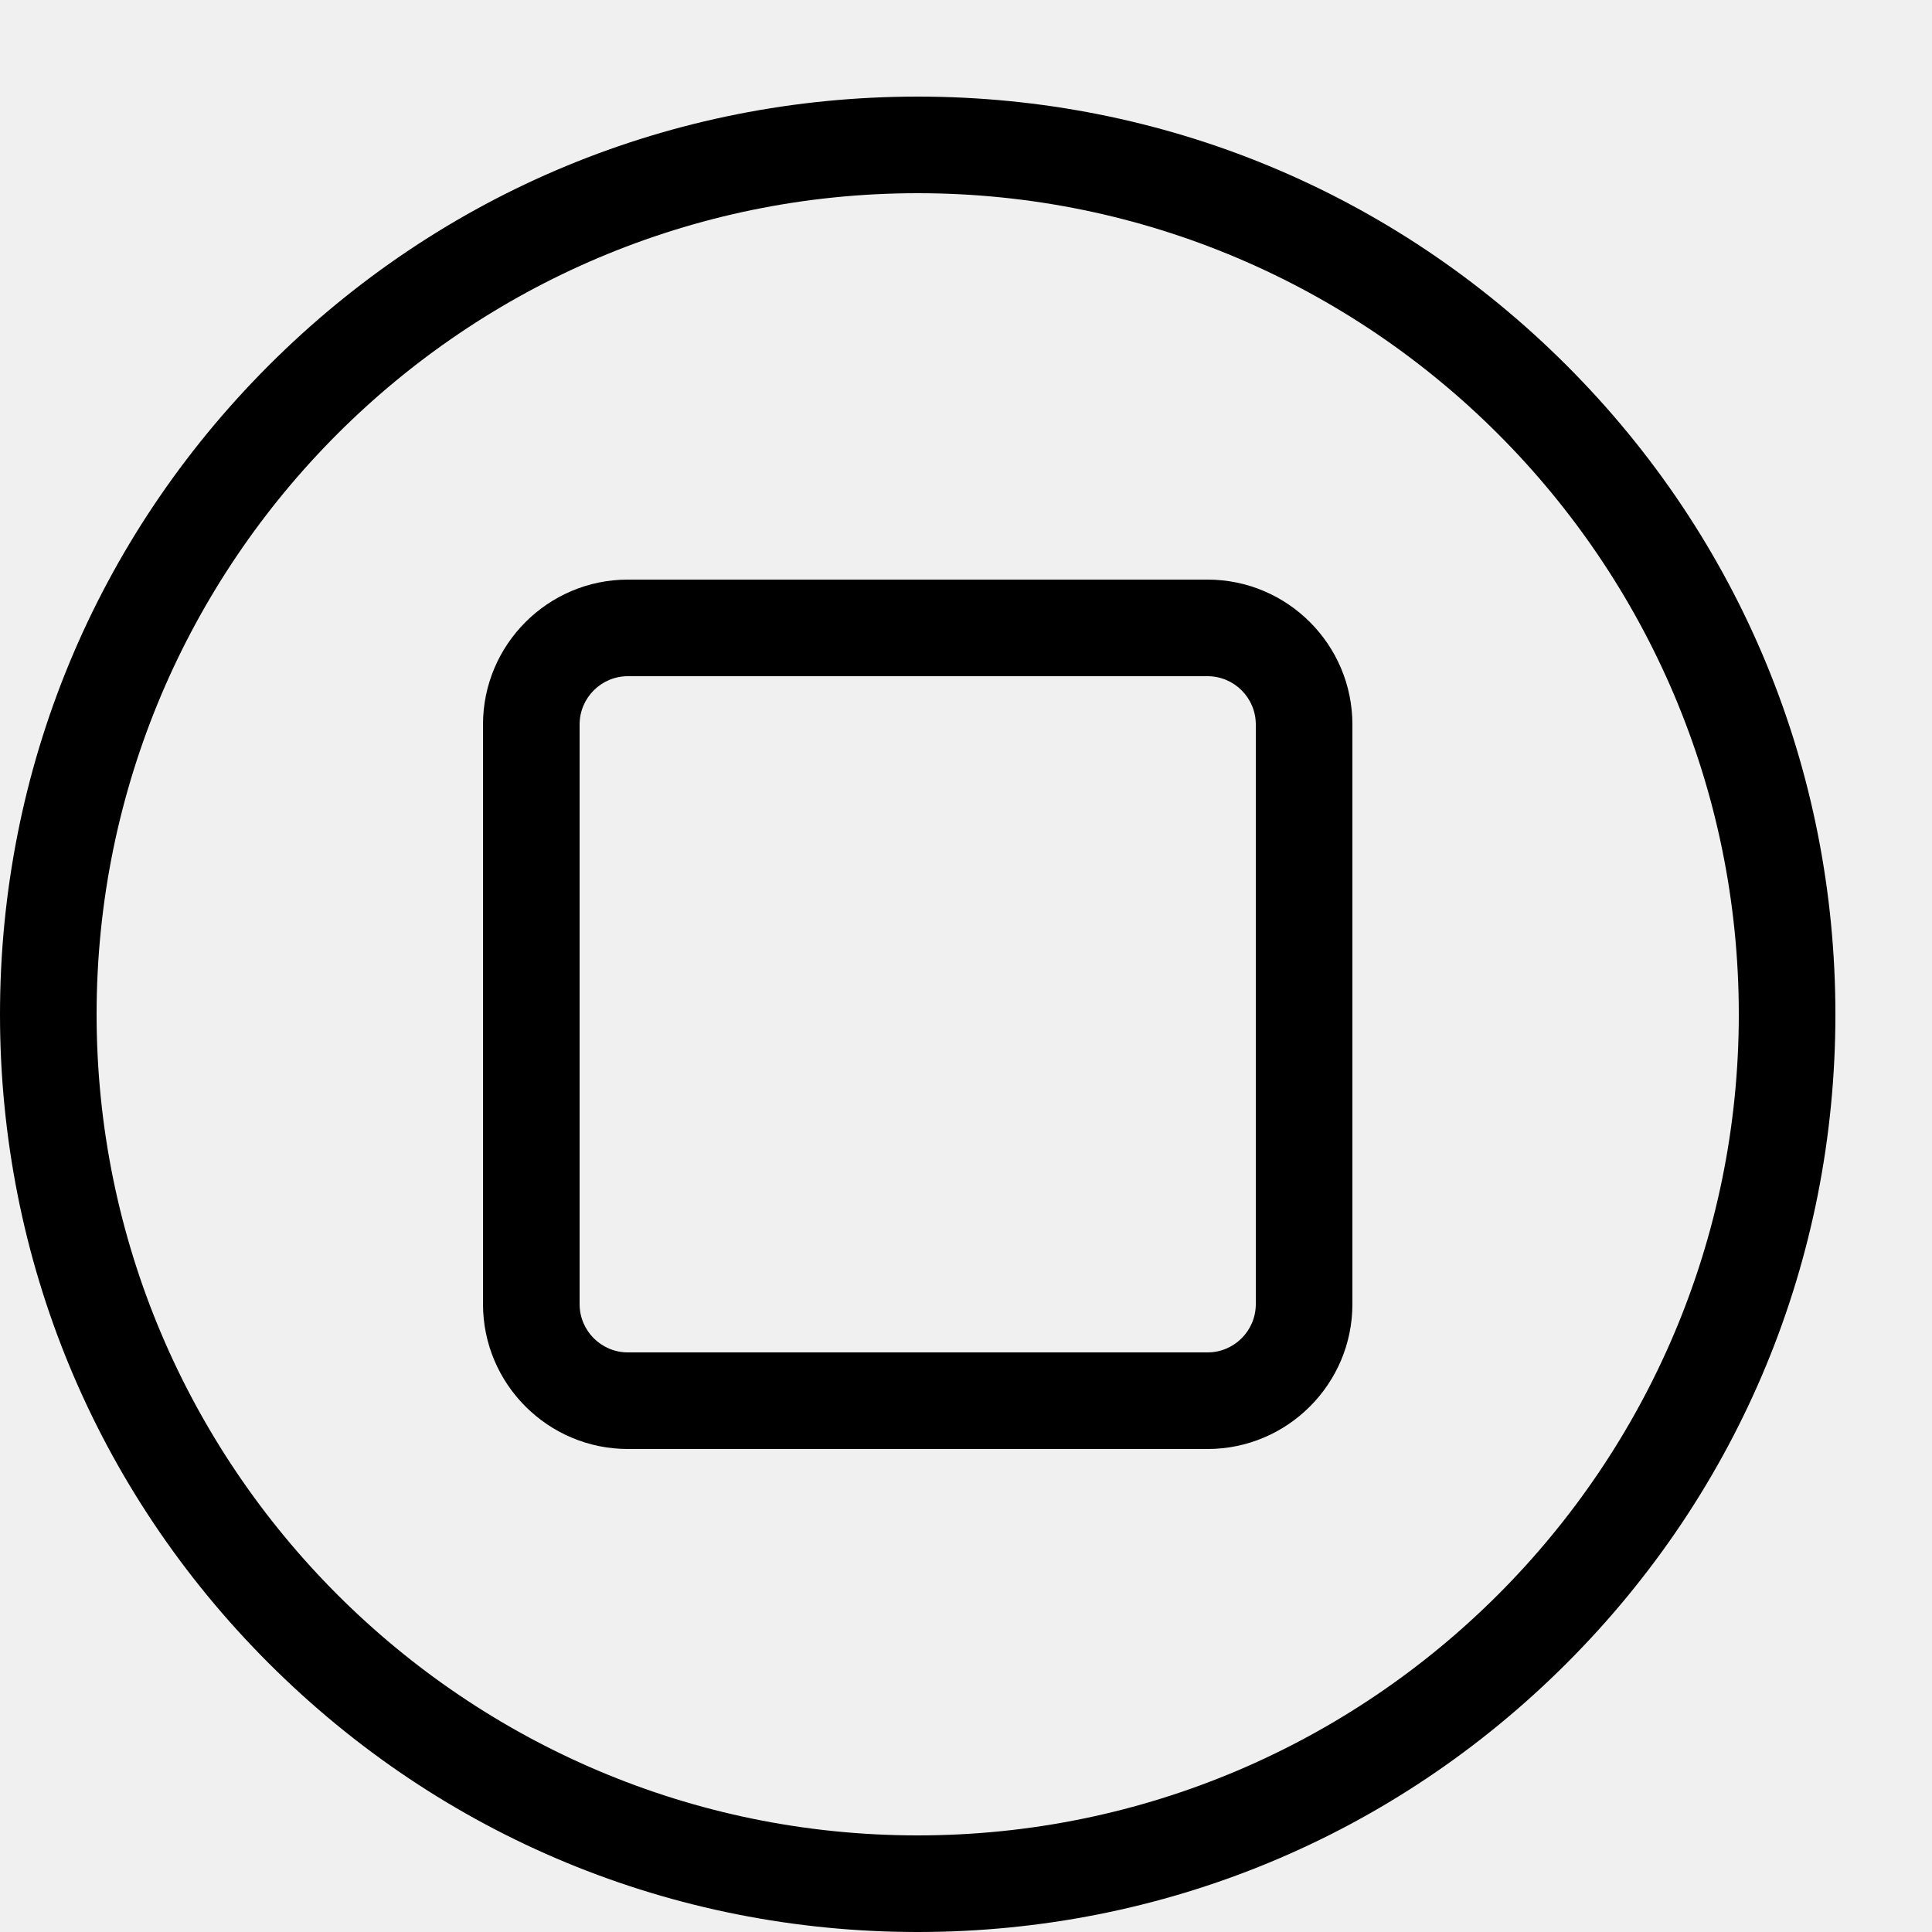
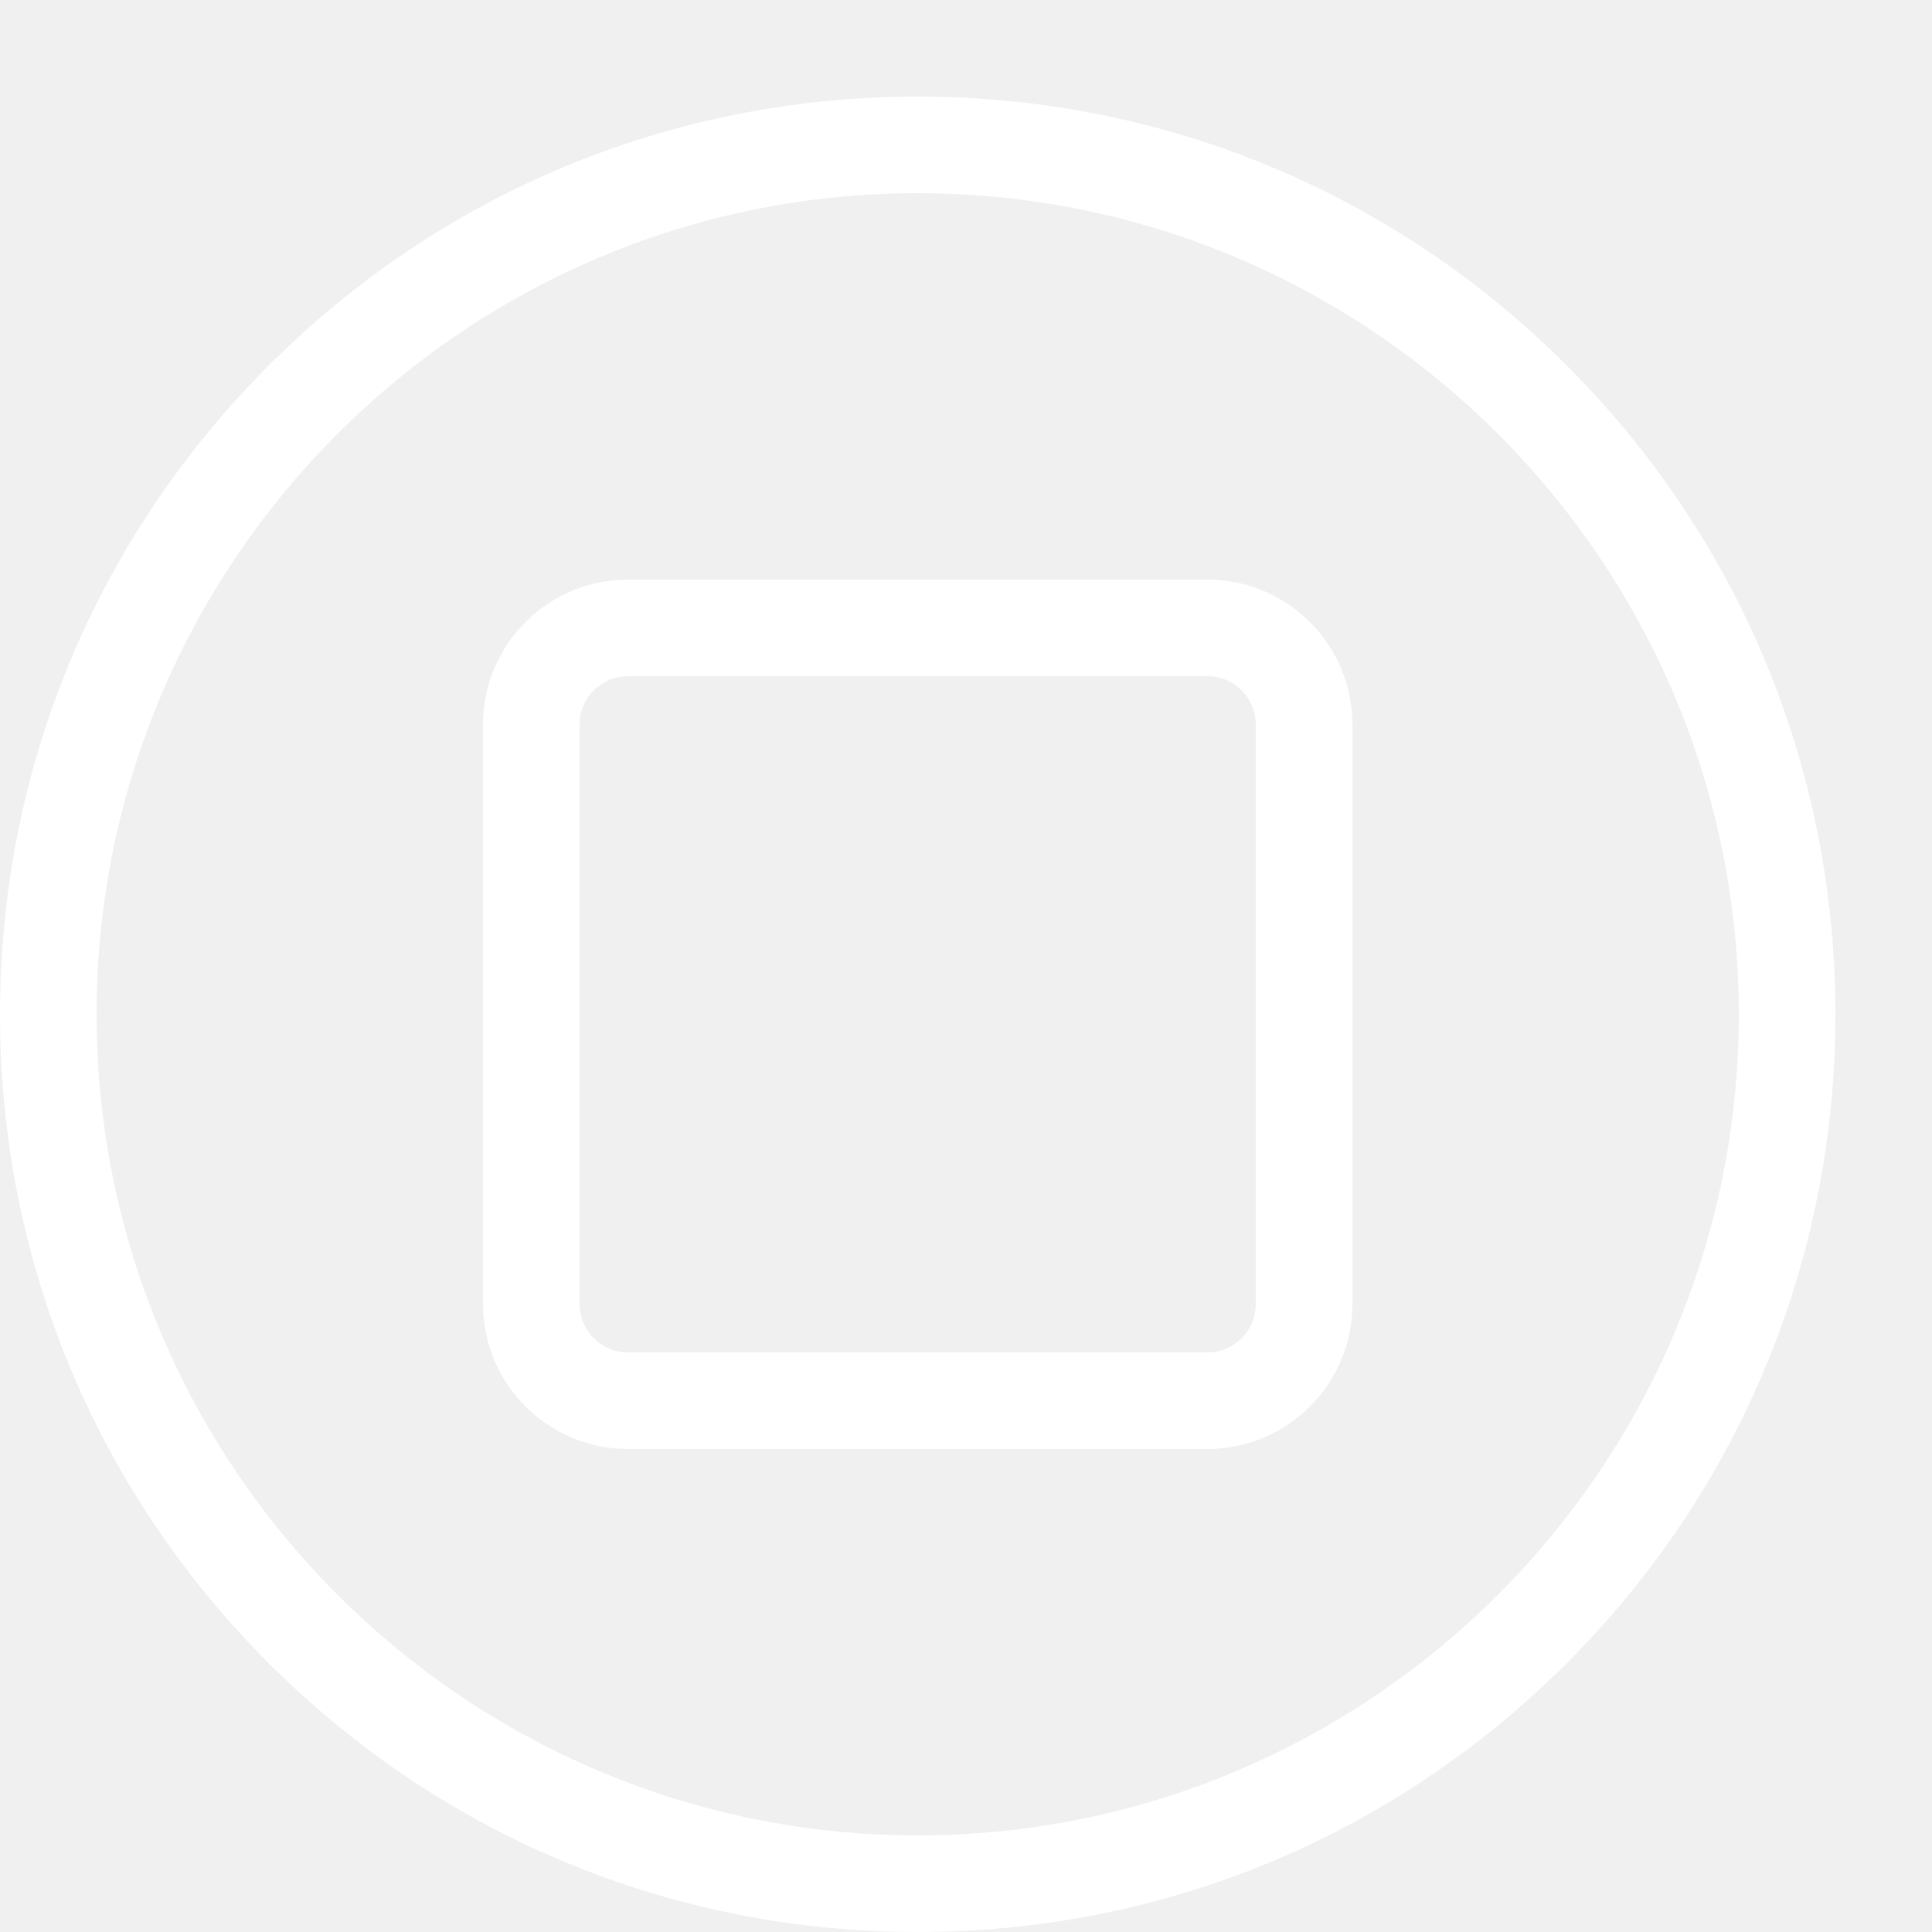
<svg xmlns="http://www.w3.org/2000/svg" height="20" width="20" viewBox="0 0 20 20">
-   <path fill="#000000" d="M9.5 20c-2.538 0-4.923-0.988-6.718-2.782s-2.782-4.18-2.782-6.717c0-2.538 0.988-4.923 2.782-6.718s4.18-2.783 6.718-2.783c2.538 0 4.923 0.988 6.718 2.783s2.782 4.18 2.782 6.718-0.988 4.923-2.782 6.717c-1.794 1.794-4.18 2.782-6.718 2.782zM9.5 2c-4.687 0-8.5 3.813-8.5 8.5s3.813 8.5 8.5 8.5c4.687 0 8.5-3.813 8.5-8.5s-3.813-8.5-8.5-8.5z" />
-   <path fill="#000000" d="M12.5 15h-6c-0.827 0-1.5-0.673-1.5-1.5v-6c0-0.827 0.673-1.5 1.5-1.5h6c0.827 0 1.5 0.673 1.5 1.5v6c0 0.827-0.673 1.5-1.5 1.5zM6.5 7c-0.276 0-0.5 0.224-0.5 0.5v6c0 0.276 0.224 0.5 0.5 0.5h6c0.276 0 0.5-0.224 0.5-0.5v-6c0-0.276-0.224-0.5-0.5-0.5h-6z" />
+   <path fill="#ffffff" d="M9.5 20c-2.538 0-4.923-0.988-6.718-2.782s-2.782-4.18-2.782-6.717c0-2.538 0.988-4.923 2.782-6.718s4.18-2.783 6.718-2.783c2.538 0 4.923 0.988 6.718 2.783s2.782 4.18 2.782 6.718-0.988 4.923-2.782 6.717c-1.794 1.794-4.18 2.782-6.718 2.782zM9.5 2c-4.687 0-8.5 3.813-8.5 8.5s3.813 8.5 8.5 8.5c4.687 0 8.5-3.813 8.5-8.5s-3.813-8.5-8.5-8.5z" />
+   <path fill="#ffffff" d="M12.5 15h-6c-0.827 0-1.5-0.673-1.5-1.5v-6c0-0.827 0.673-1.5 1.5-1.5h6c0.827 0 1.5 0.673 1.5 1.5v6c0 0.827-0.673 1.5-1.5 1.5zM6.5 7c-0.276 0-0.5 0.224-0.5 0.5v6c0 0.276 0.224 0.5 0.5 0.5h6c0.276 0 0.5-0.224 0.5-0.5v-6c0-0.276-0.224-0.5-0.5-0.5h-6z" />
</svg>
